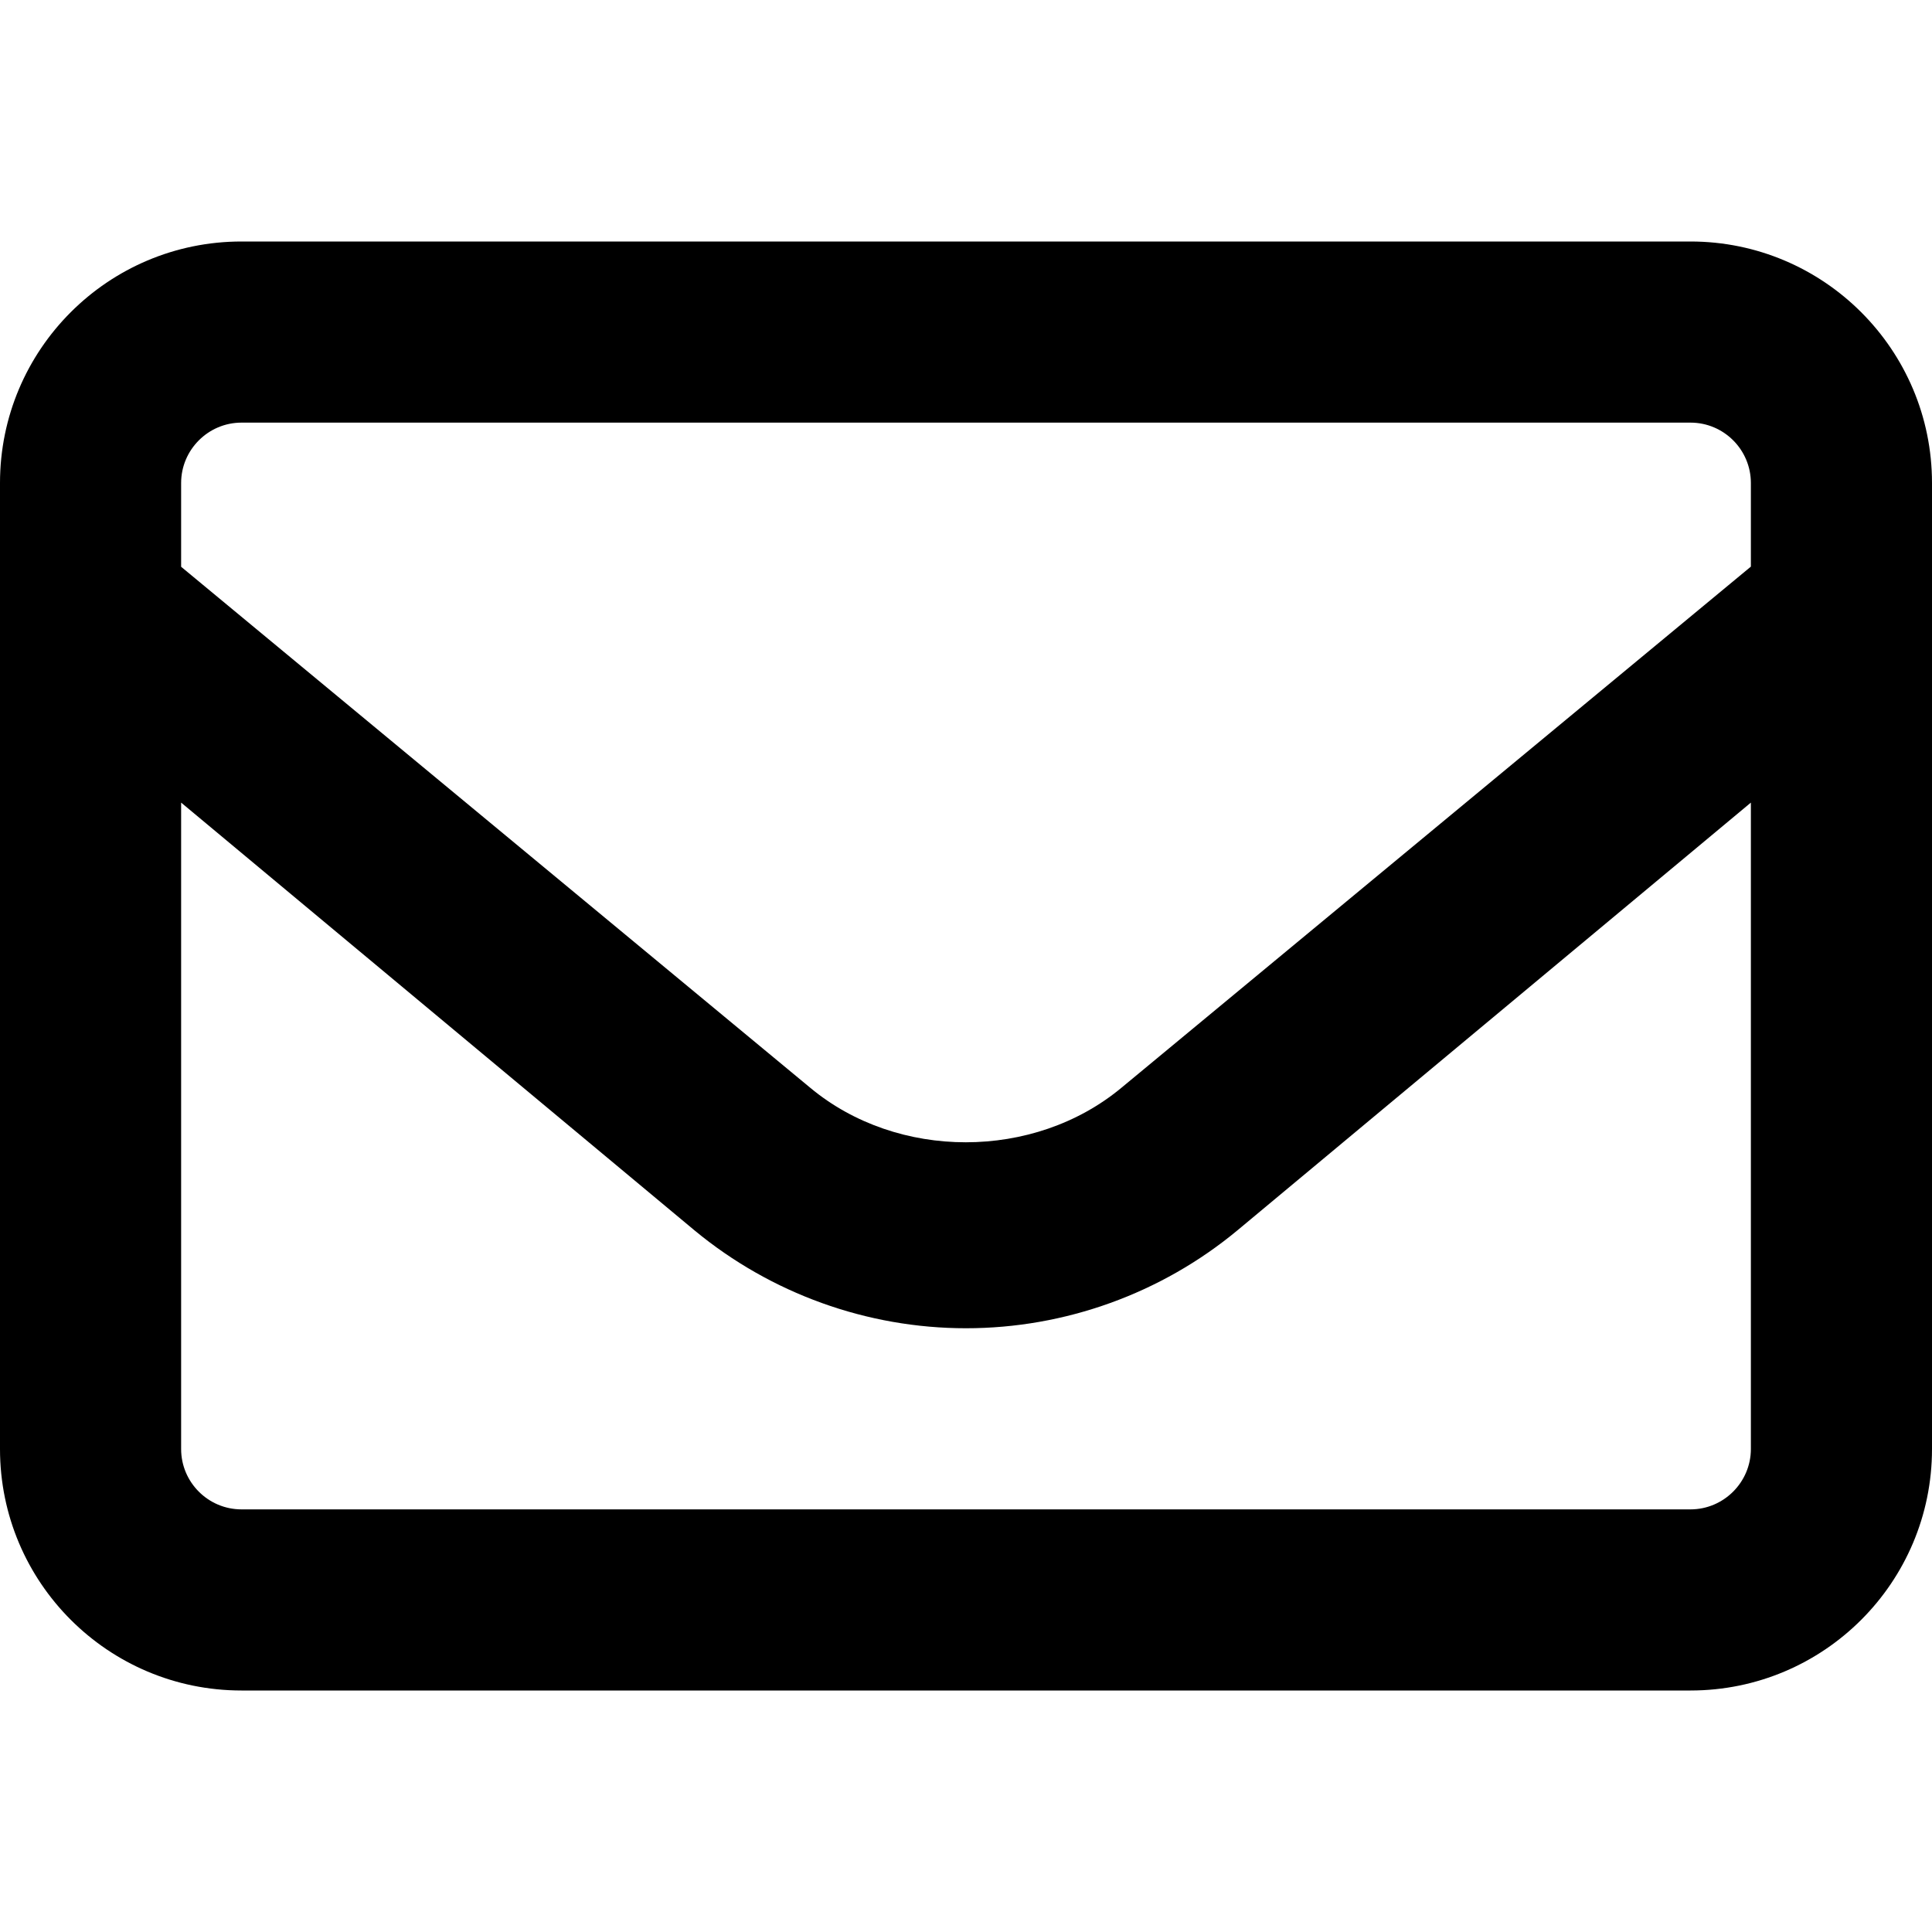
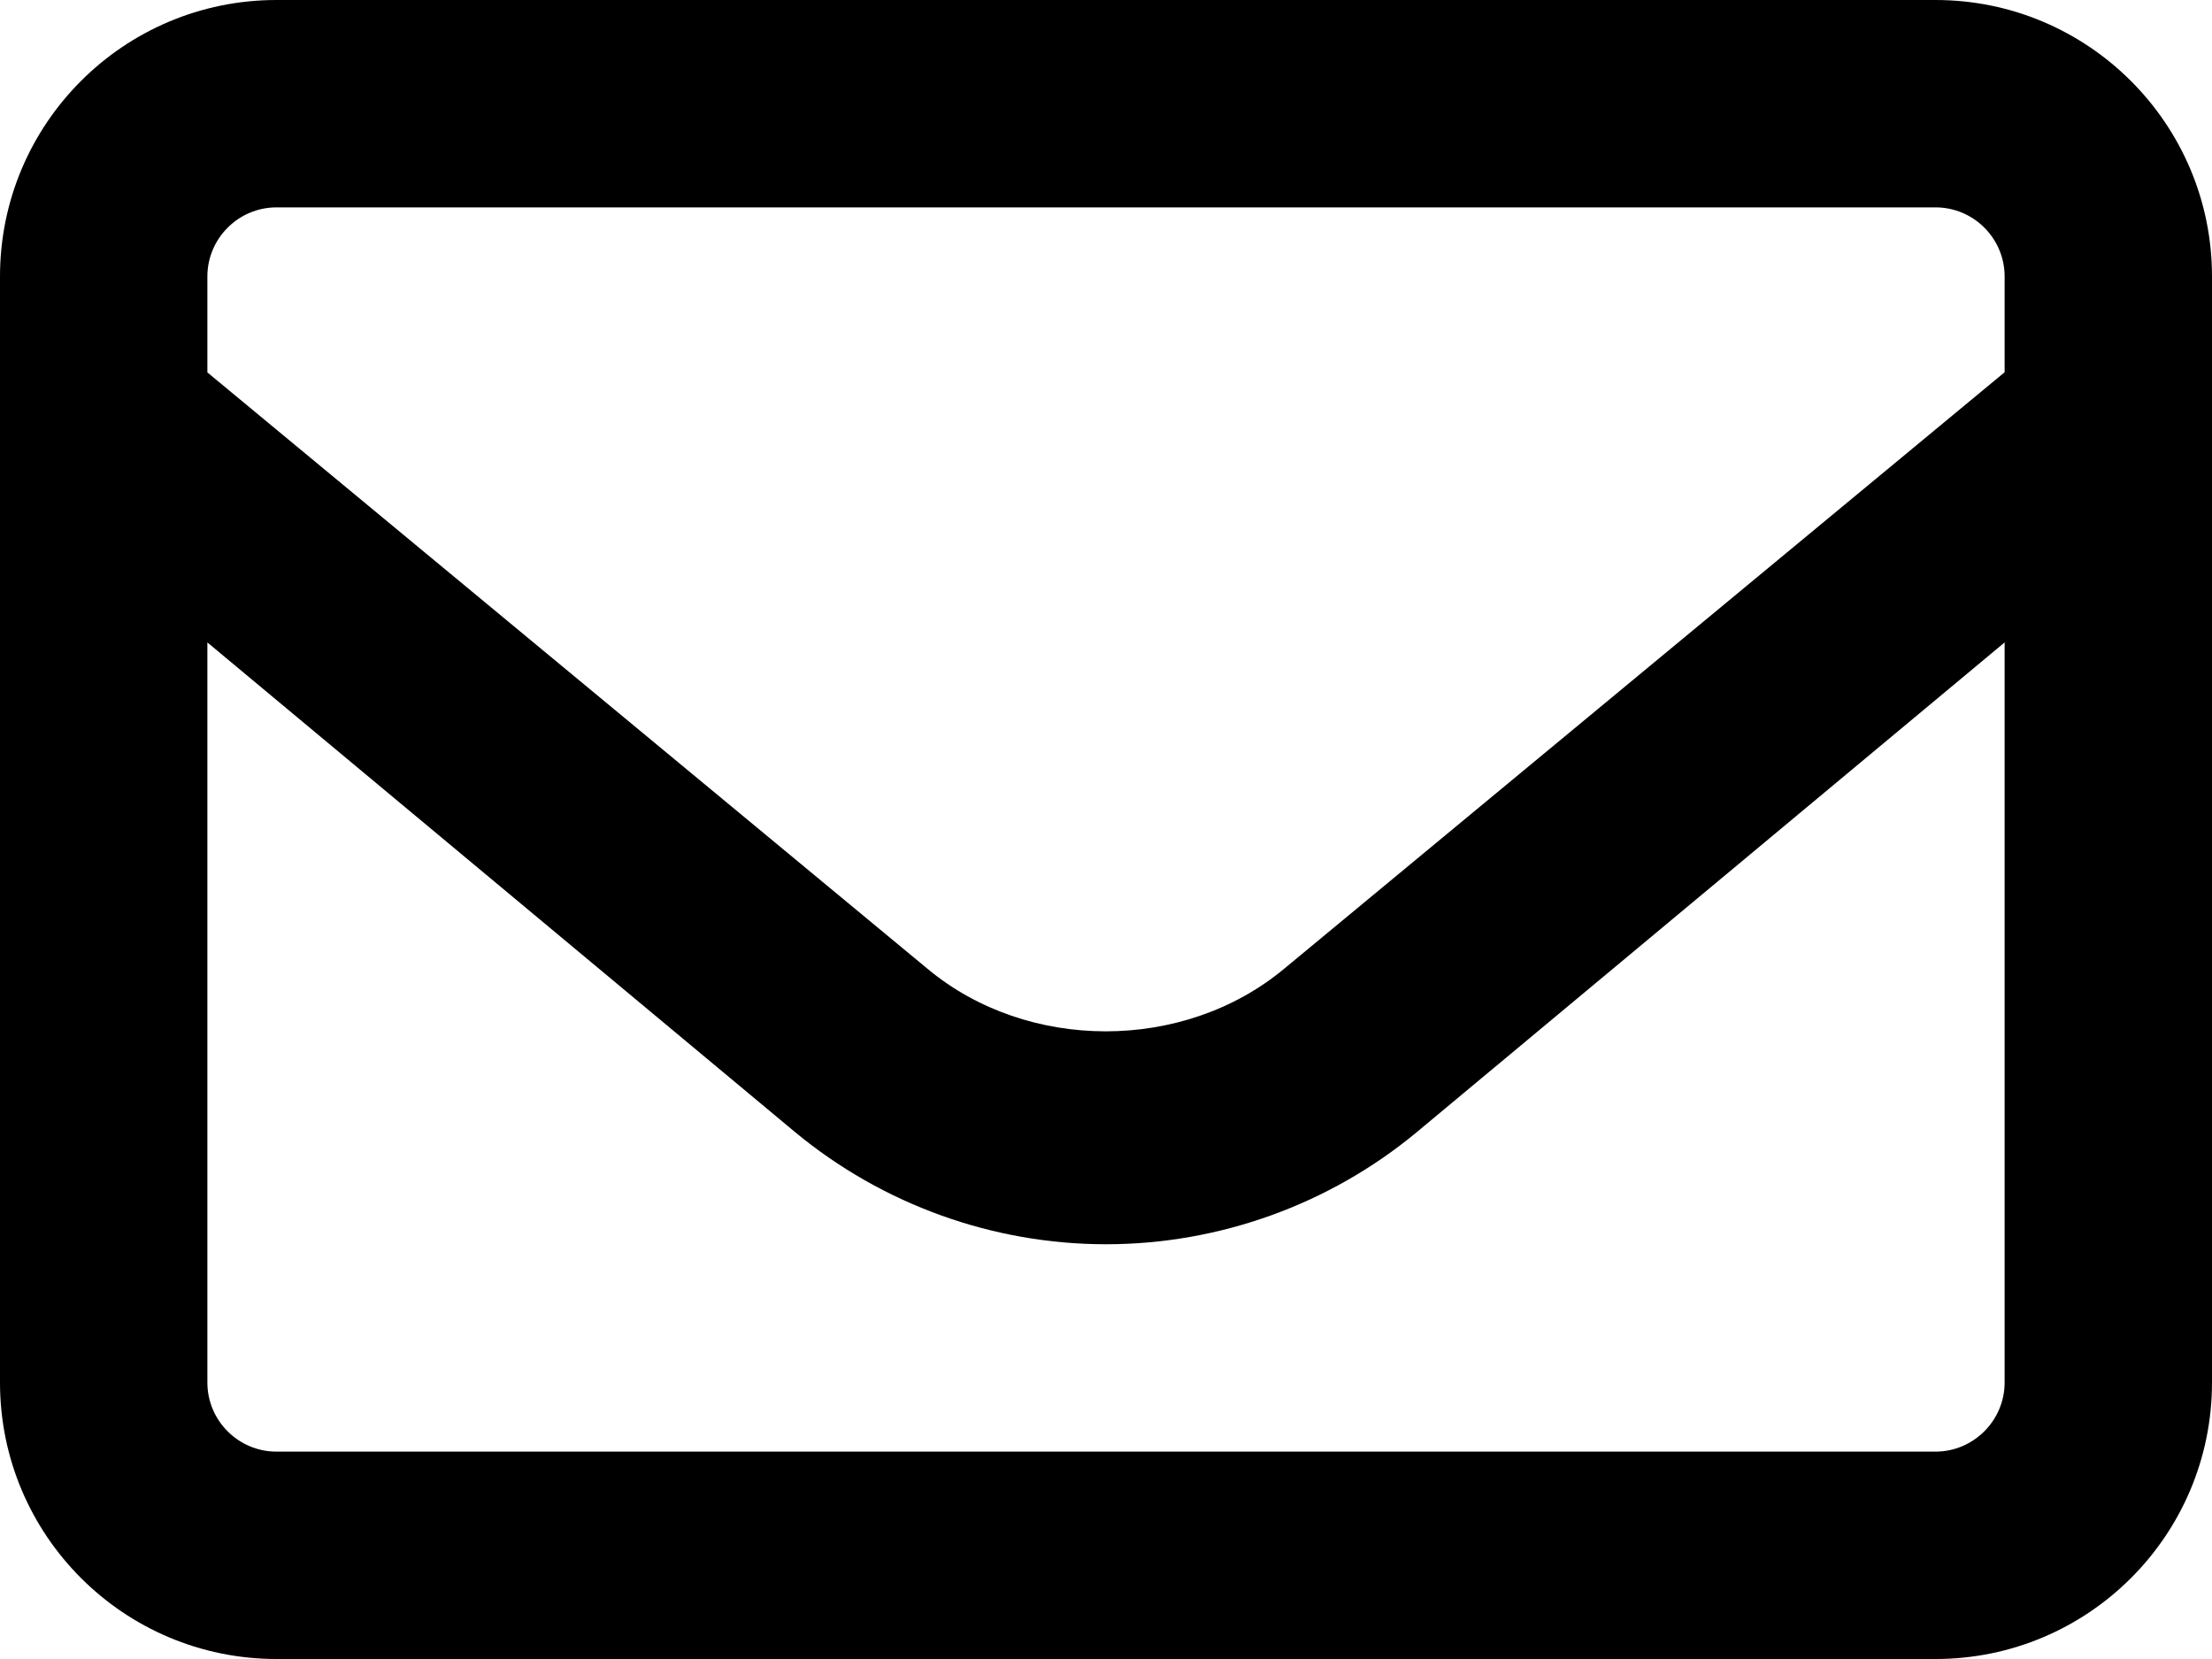
- <svg xmlns="http://www.w3.org/2000/svg" viewBox="0 0 512 512">
-   <path d="M448 64H64C28.65 64 0 92.65 0 128v256c0 35.35 28.65 64 64 64h384c35.35 0 64-28.65 64-64V128c0-35.35-28.7-64-64-64M64 112h384c8.822 0 16 7.178 16 16v22.16l-166.8 138.1c-23.19 19.28-59.34 19.27-82.47.016L48 150.2V128c0-8.8 7.18-16 16-16m384 288H64c-8.822 0-16-7.178-16-16V212.7l136.1 113.4c20.2 16.7 45.7 25.9 71.9 25.9s51.75-9.188 71.97-25.98L464 212.7V384c0 8.8-7.2 16-16 16" />
+ <svg xmlns="http://www.w3.org/2000/svg" viewBox="0 0 512 384">
+   <path d="M448 0H64C28.65 0 0 28.65 0 64v256c0 35.35 28.65 64 64 64h384c35.35 0 64-28.65 64-64V64c0-35.35-28.7-64-64-64M64 48h384c8.822 0 16 7.178 16 16v22.16l-166.8 138.1c-23.19 19.28-59.34 19.27-82.47.016L48 86.2V64c0-8.8 7.18-16 16-16m384 288H64c-8.822 0-16-7.178-16-16V148.7l136.1 113.4c20.2 16.7 45.7 25.9 71.9 25.9 26.2 0 51.75-9.188 71.97-25.98L464 148.7V320c0 8.8-7.2 16-16 16" />
</svg>
